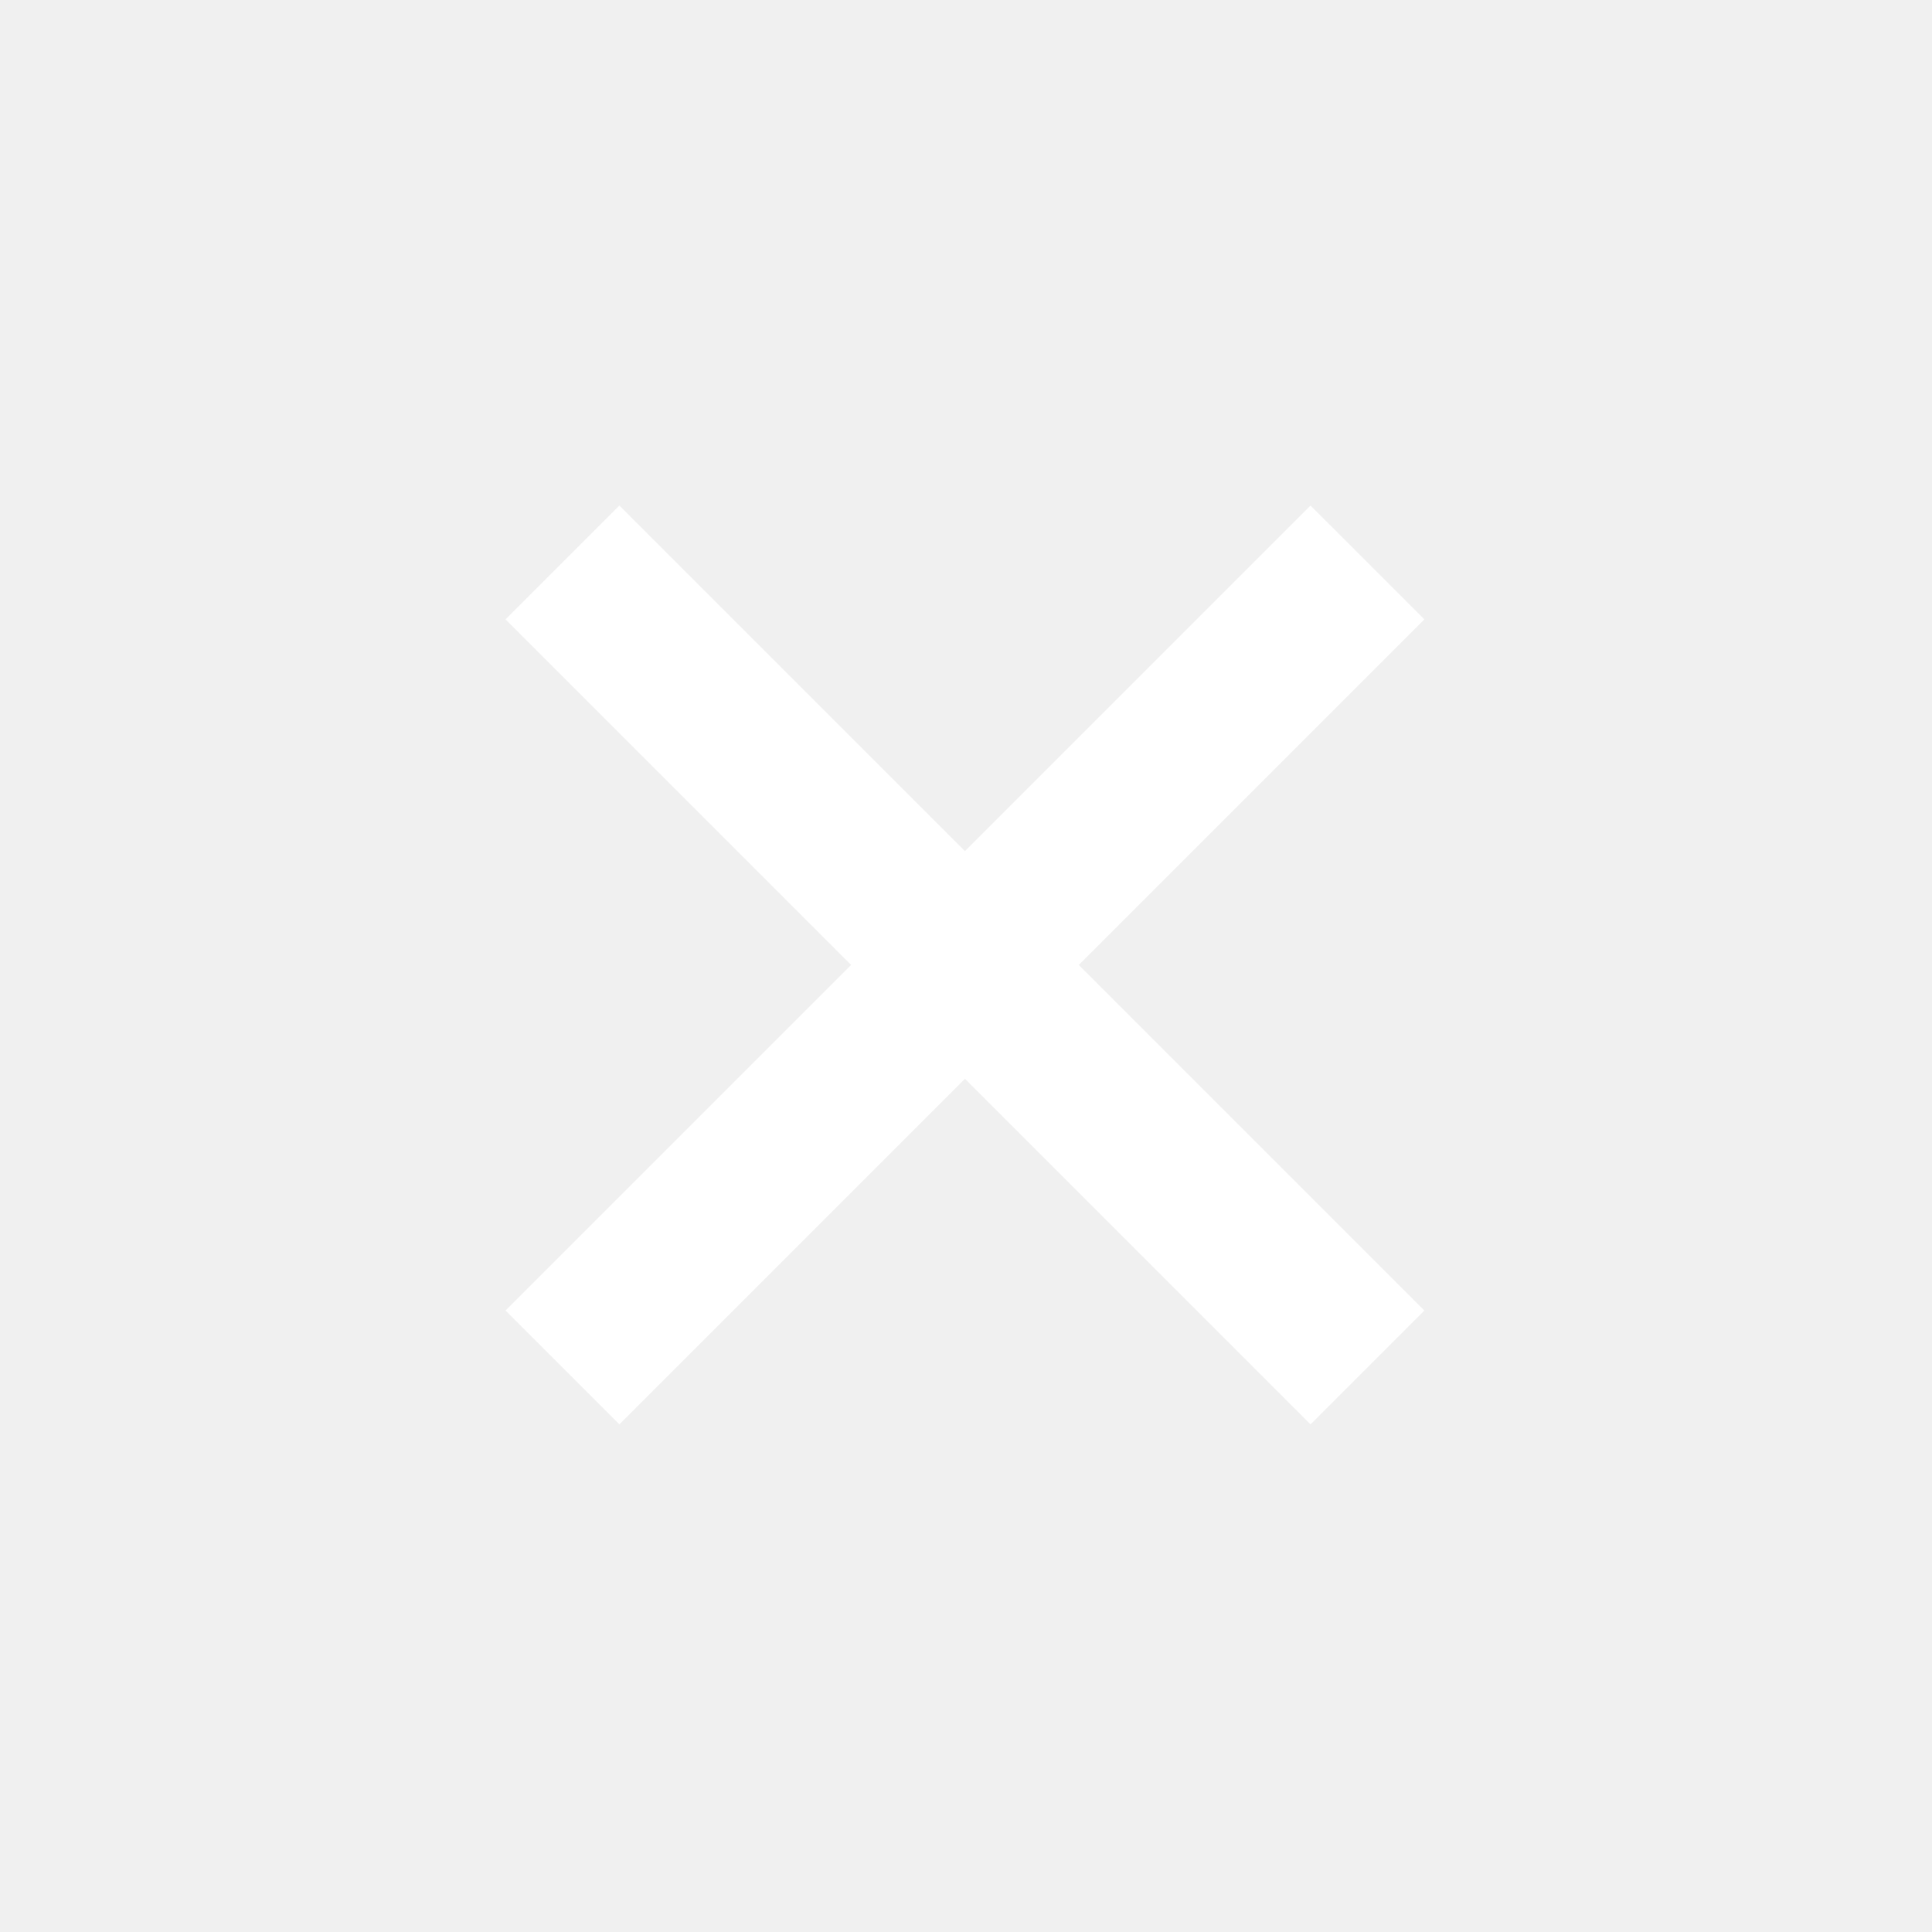
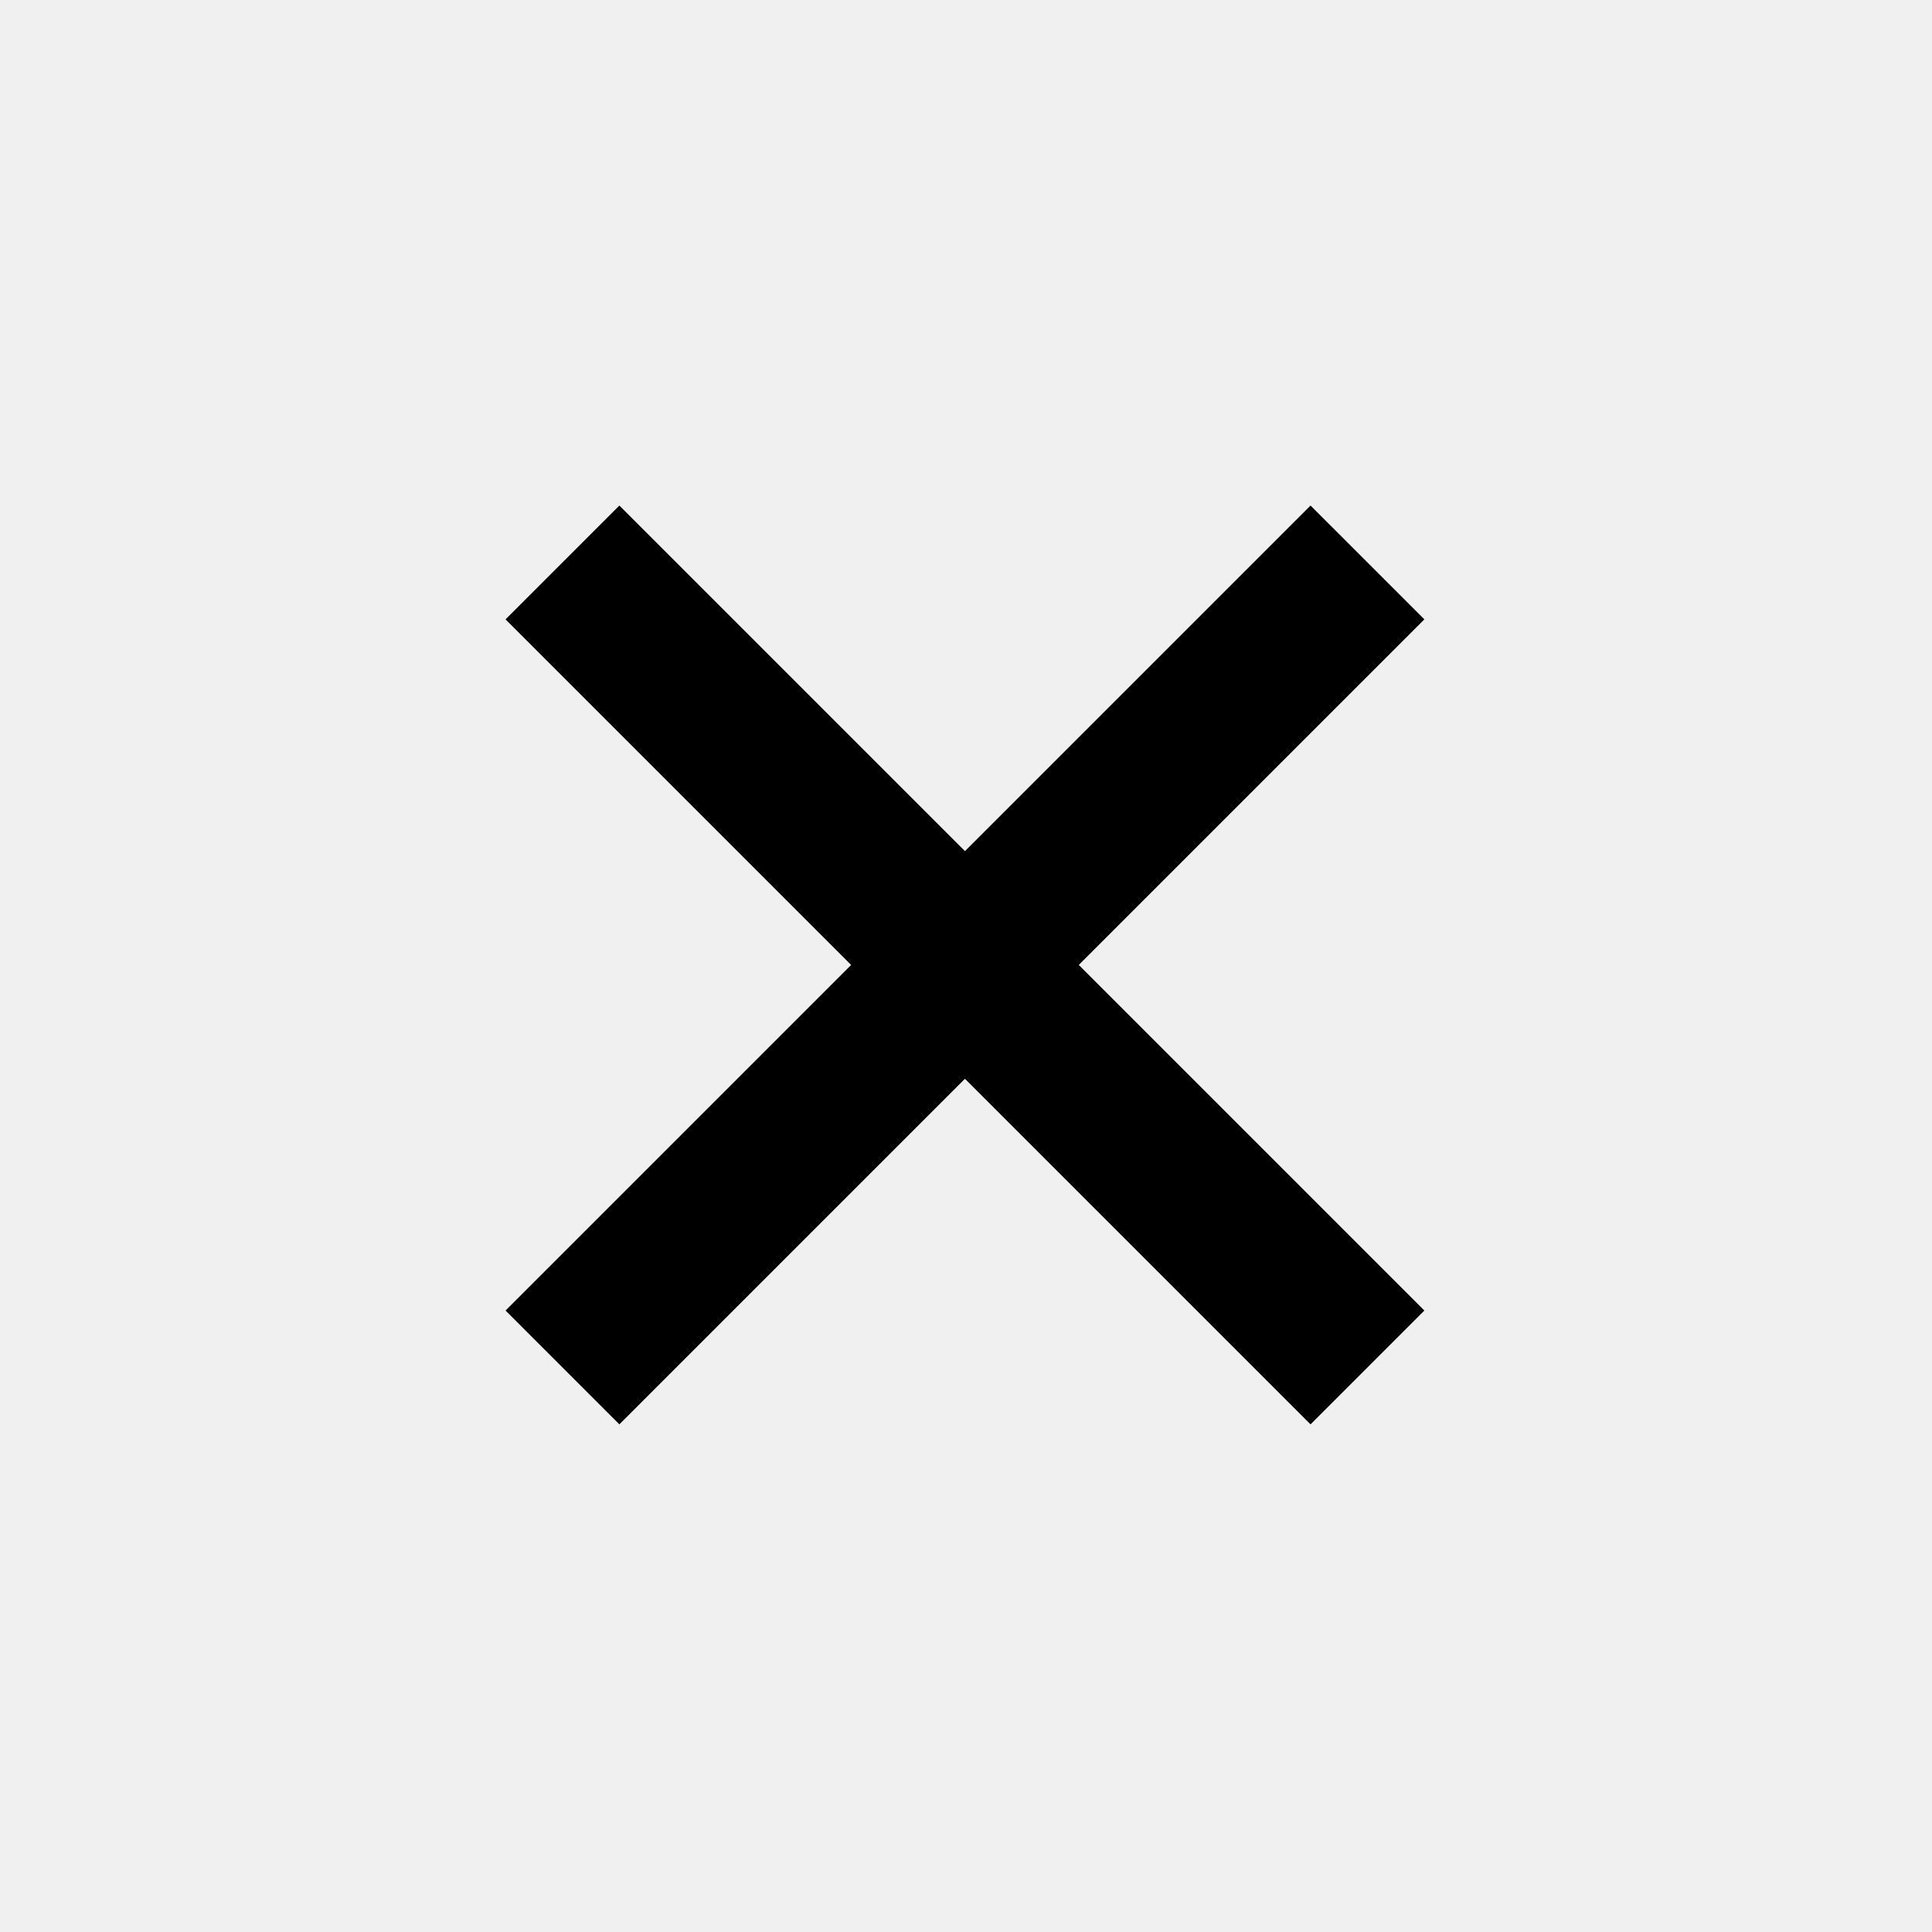
<svg xmlns="http://www.w3.org/2000/svg" viewBox="0 0 24 24" version="1.1">
-   <path d="M11.987,10.573 L16.28,6.28 L17.694,7.694 L13.401,11.987 L17.694,16.28 L16.28,17.694 L11.987,13.401 L7.694,17.694 L6.28,16.28 L10.573,11.987 L6.28,7.694 L7.694,6.28 L11.987,10.573 Z" fill="#FFFFFF" />
+   <path d="M11.987,10.573 L16.28,6.28 L17.694,7.694 L13.401,11.987 L17.694,16.28 L16.28,17.694 L11.987,13.401 L7.694,17.694 L6.28,16.28 L10.573,11.987 L6.28,7.694 L7.694,6.28 L11.987,10.573 Z" fill="currentColor" />
</svg>
